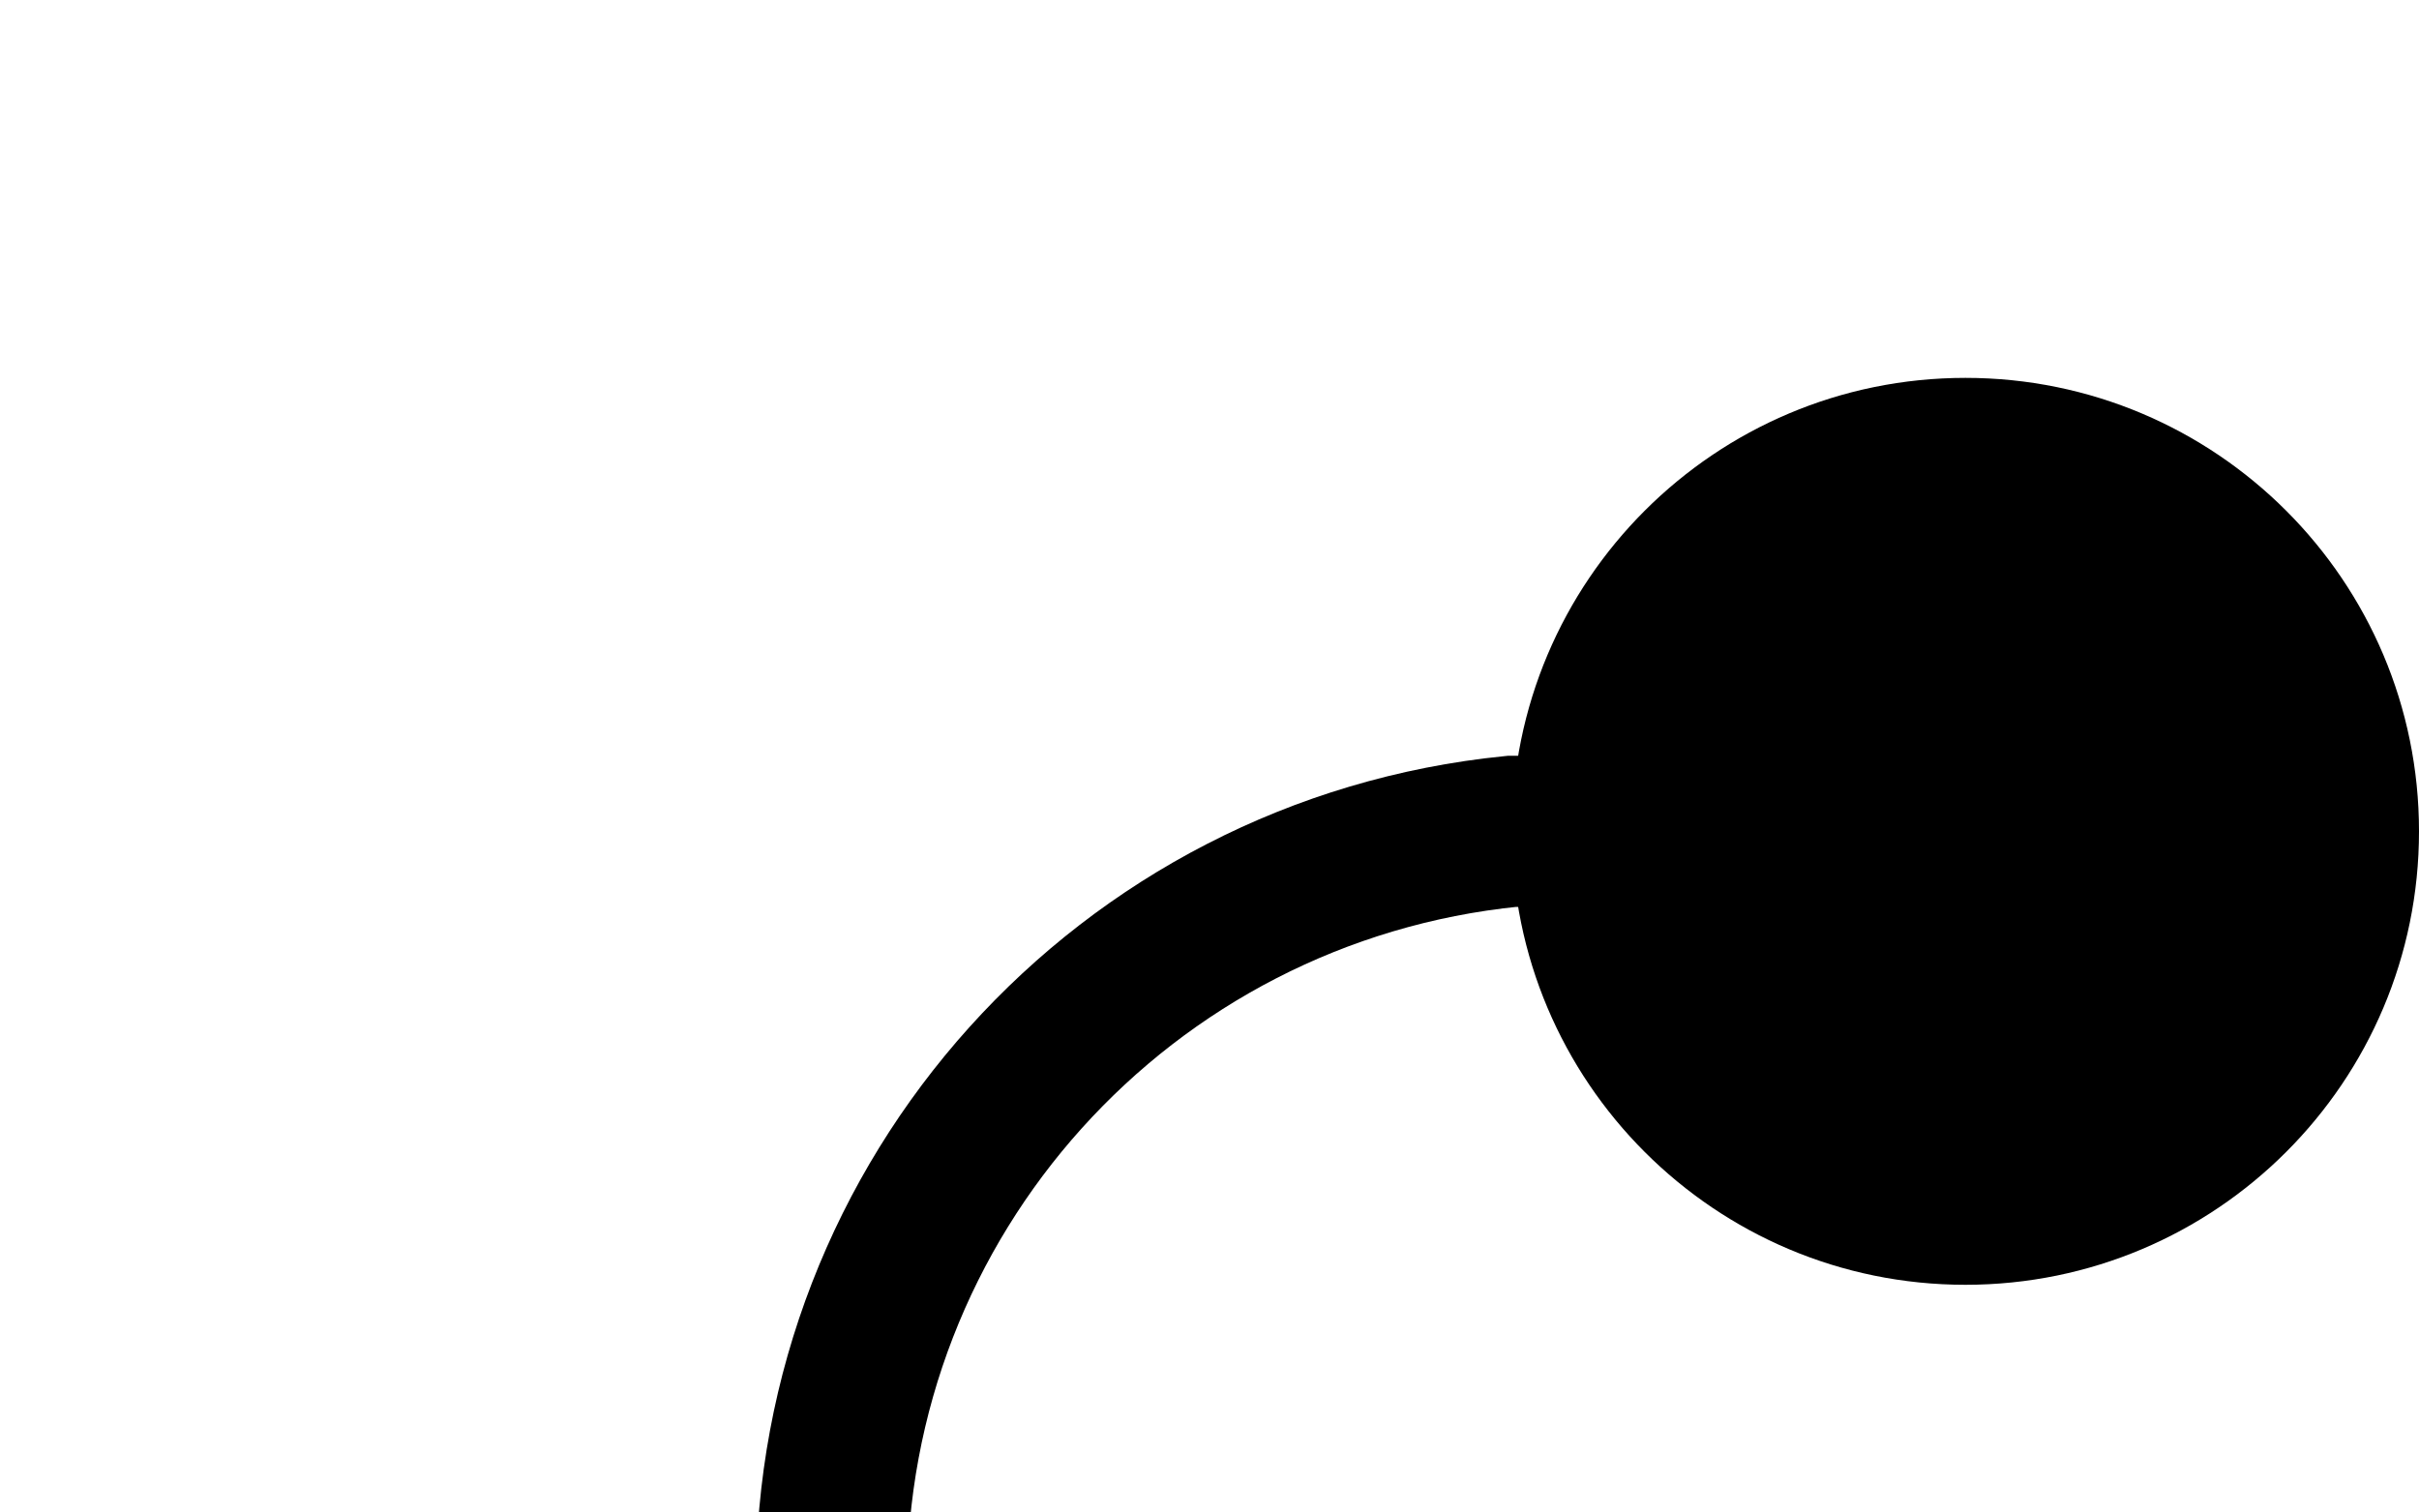
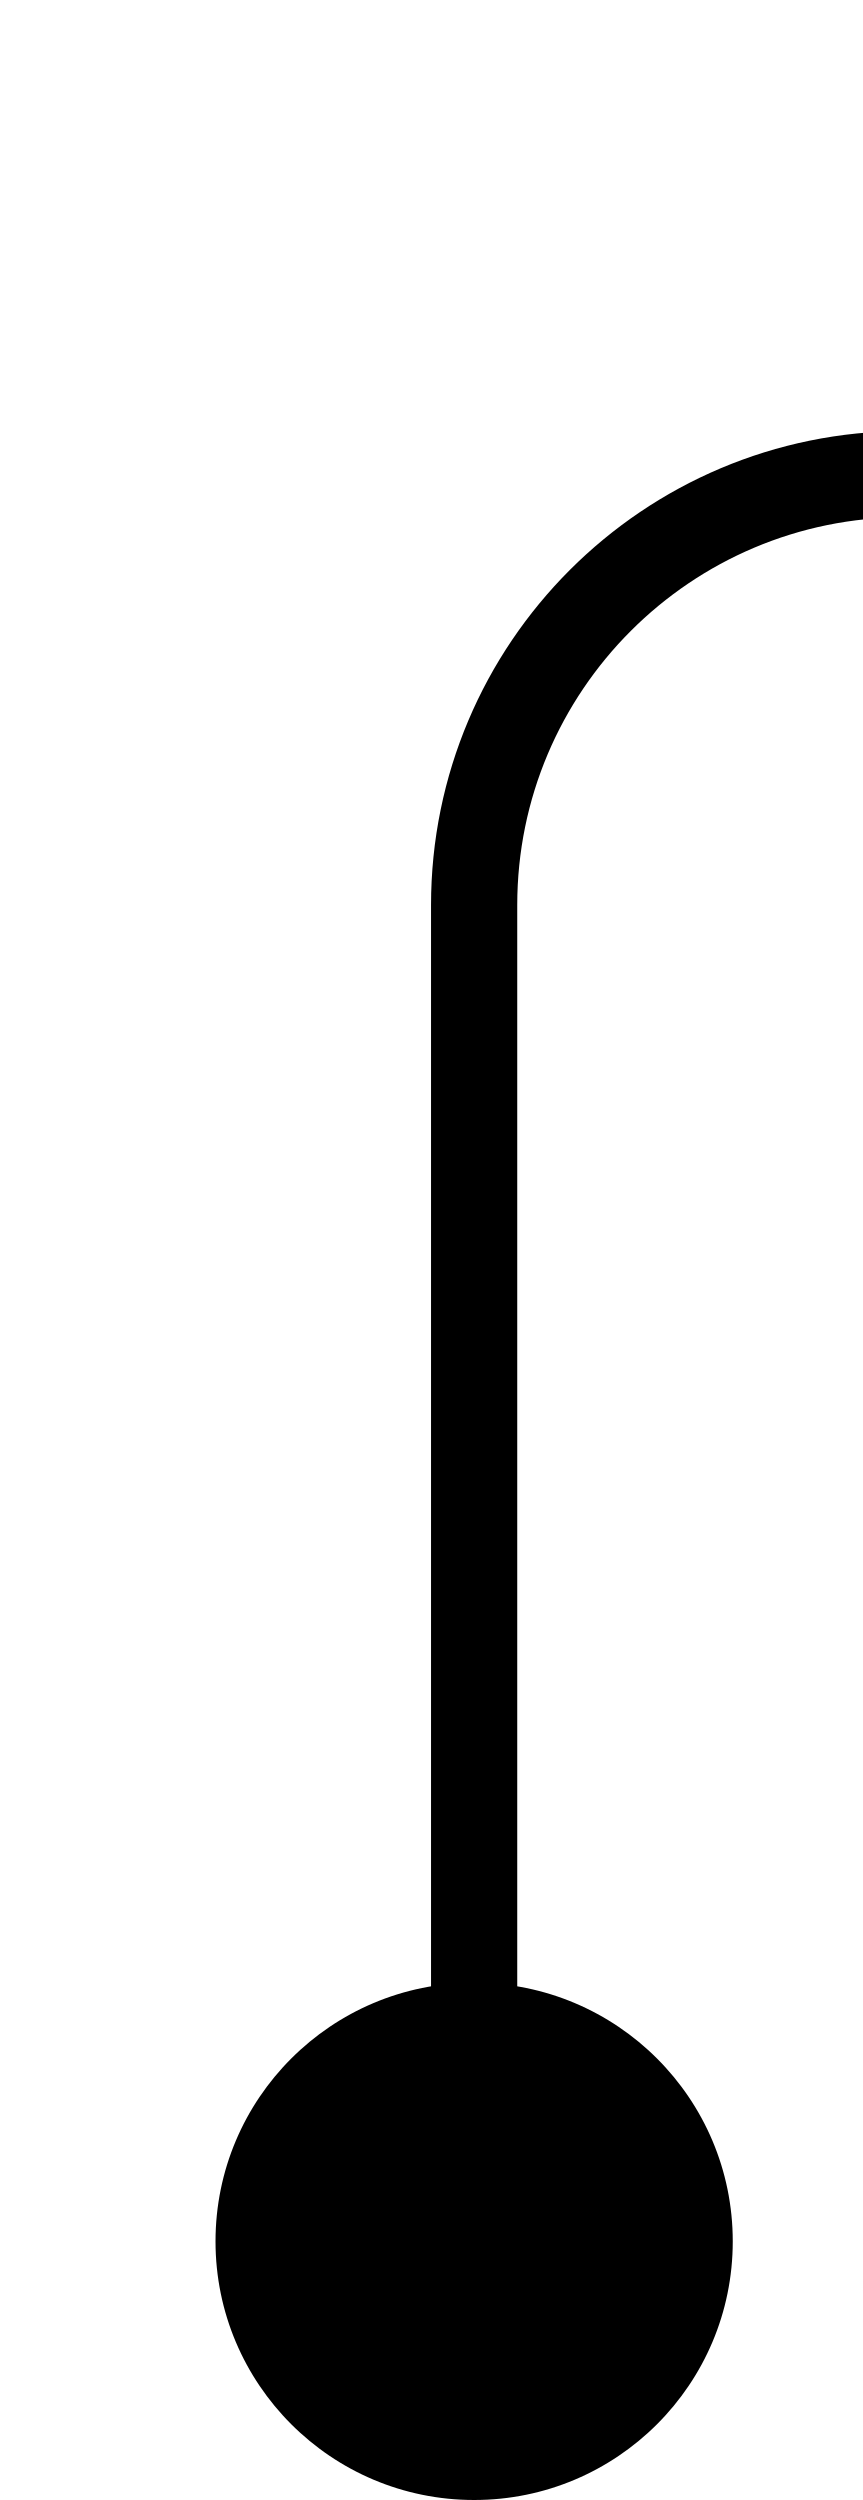
- <svg xmlns="http://www.w3.org/2000/svg" version="1.1" width="16px" height="10px" preserveAspectRatio="xMinYMid meet" viewBox="25 159  16 8">
-   <path d="M 40 163.5  L 35 163.5  A 5 5 0 0 0 30.5 168.5 L 30.5 529  A 5 5 0 0 0 35.5 534.5 L 116 534.5  " stroke-width="1" stroke="#000000" fill="none" />
-   <path d="M 38 160.5  A 3 3 0 0 0 35 163.5 A 3 3 0 0 0 38 166.5 A 3 3 0 0 0 41 163.5 A 3 3 0 0 0 38 160.5 Z " fill-rule="nonzero" fill="#000000" stroke="none" />
+ <svg xmlns="http://www.w3.org/2000/svg" version="1.1" width="10px" height="29px" preserveAspectRatio="xMidYMin meet" viewBox="305 235  8 29">
+   <path d="M 309.5 263  L 309.5 245.5  A 5 5 0 0 1 314.5 240.5 L 315.5 240.5  A 5 5 0 0 1 320.5 245.5 L 320.5 707.5  A 5 5 0 0 1 315.5 712.5 L 203 712.5  " stroke-width="1" stroke="#000000" fill="none" />
+   <path d="M 309.5 258  A 3 3 0 0 0 306.5 261 A 3 3 0 0 0 309.5 264 A 3 3 0 0 0 312.5 261 A 3 3 0 0 0 309.5 258 Z " fill-rule="nonzero" fill="#000000" stroke="none" />
</svg>
